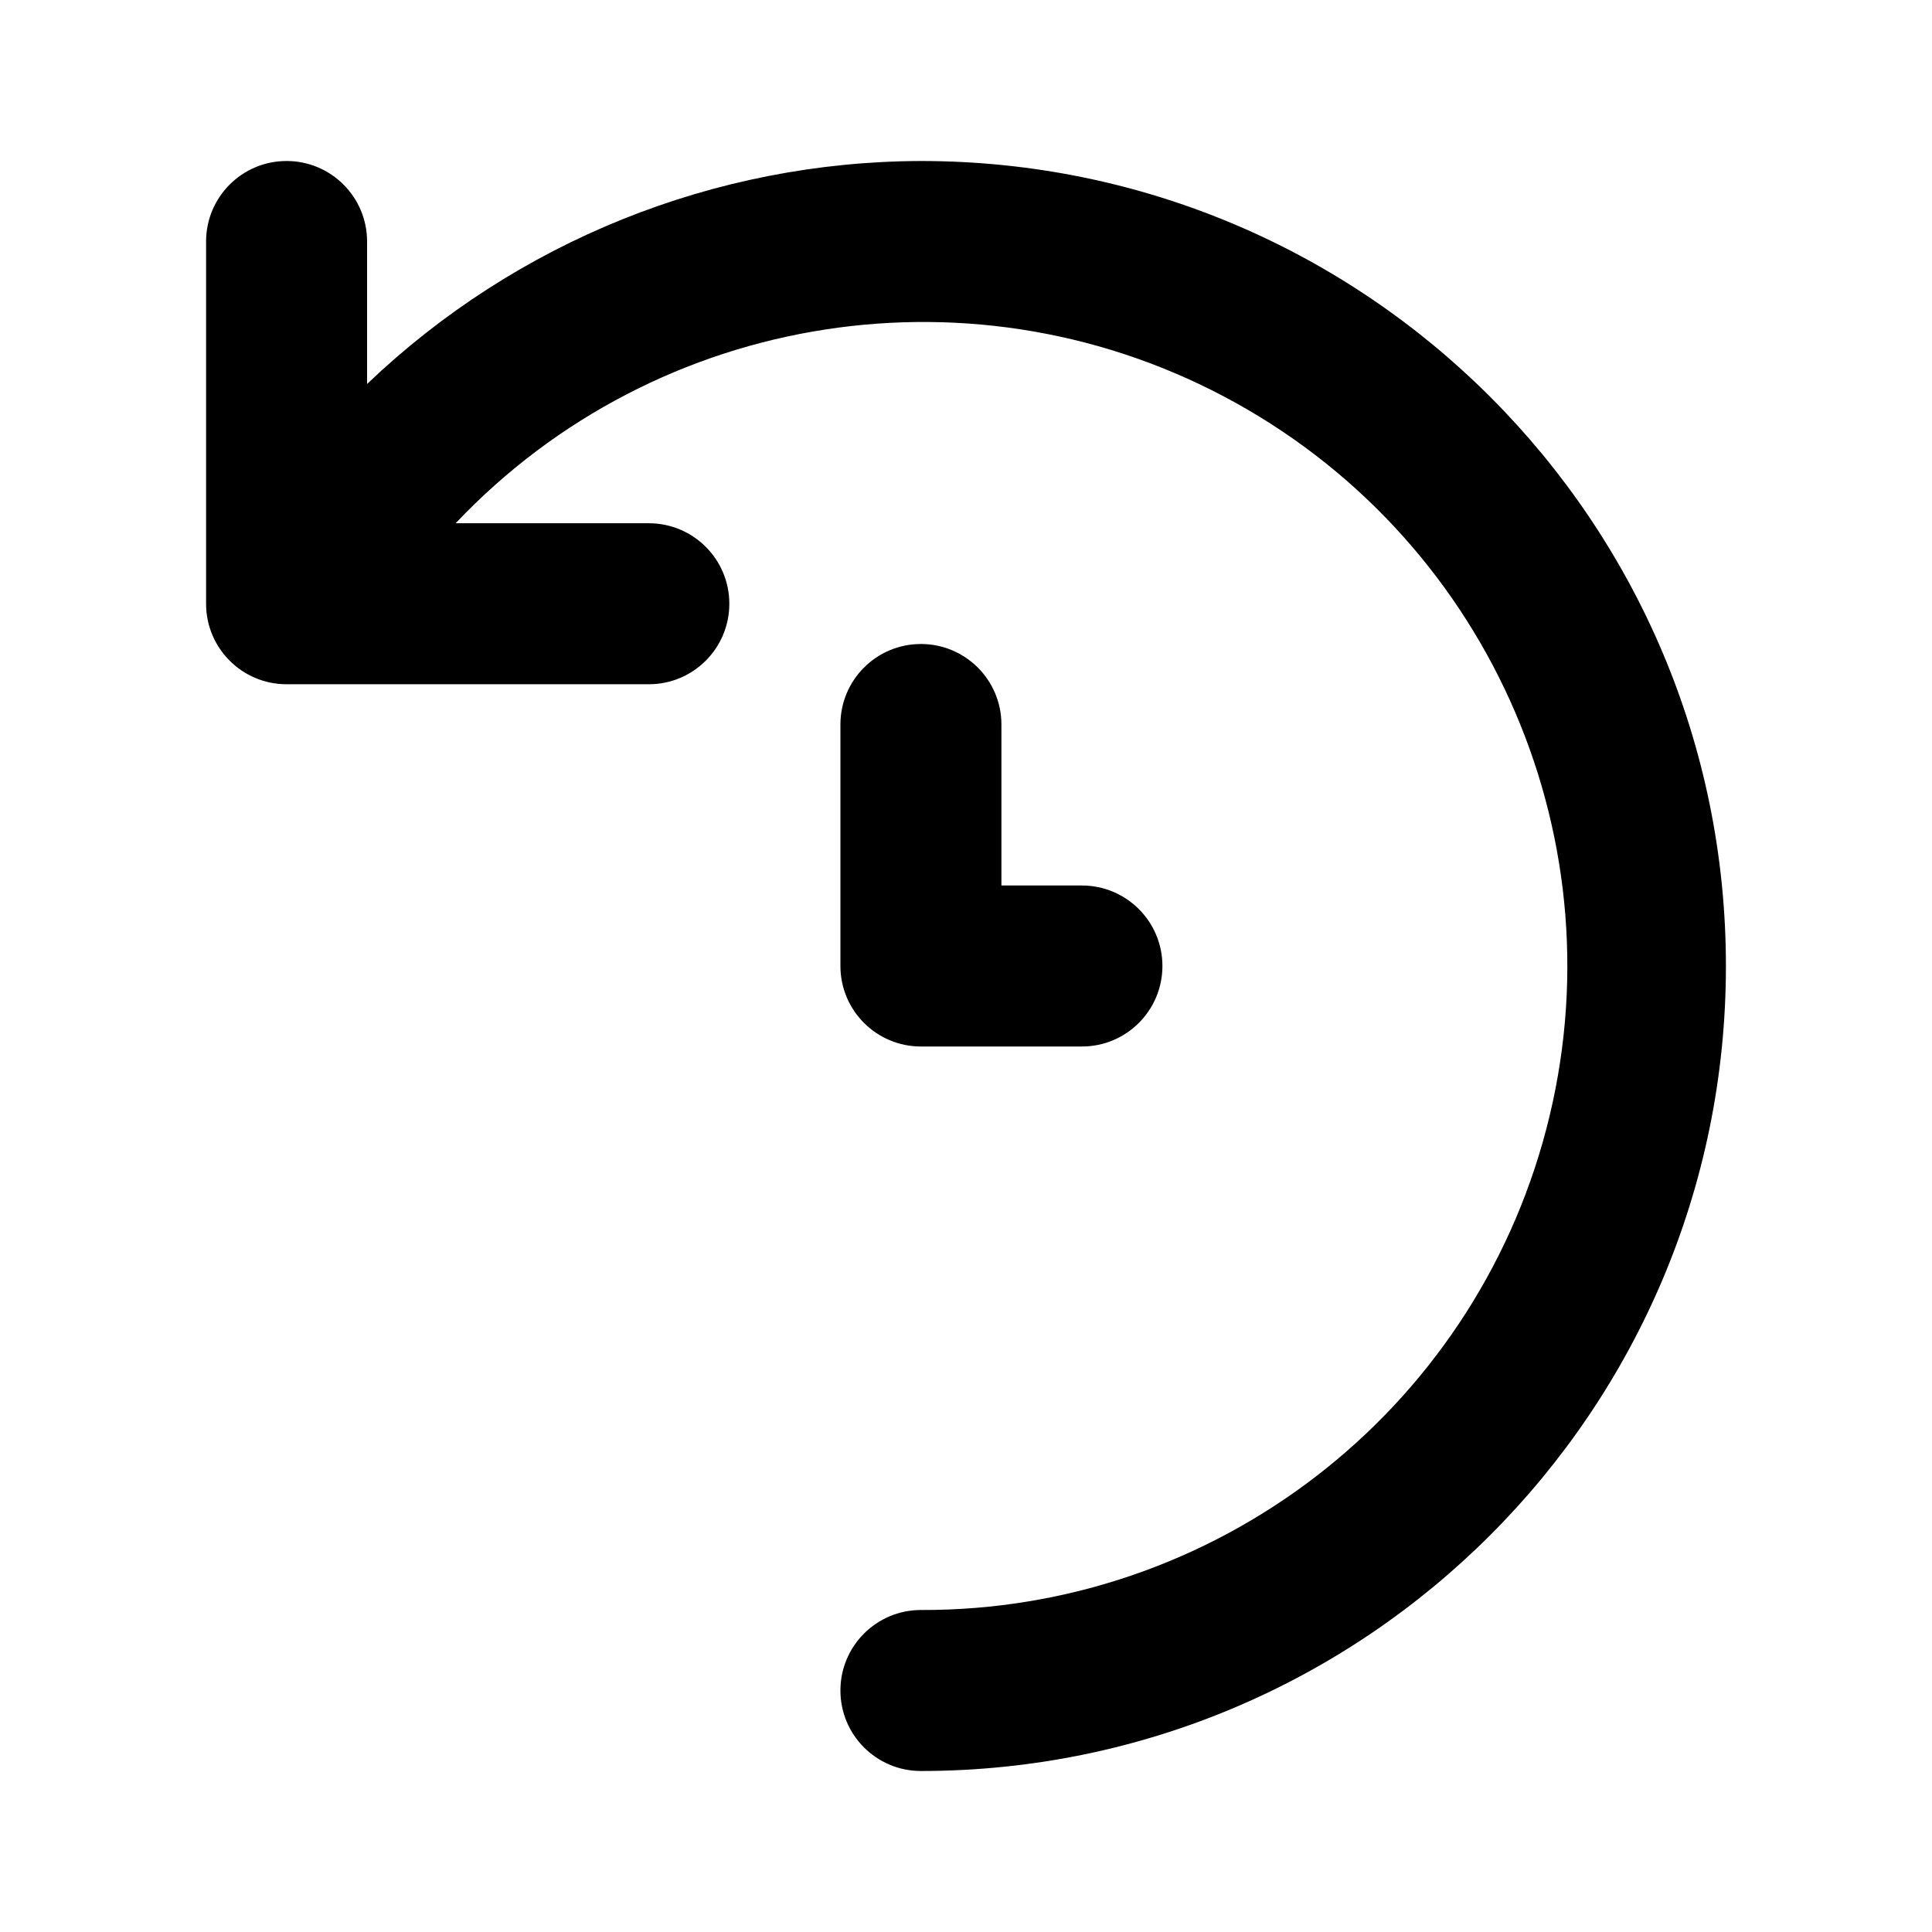
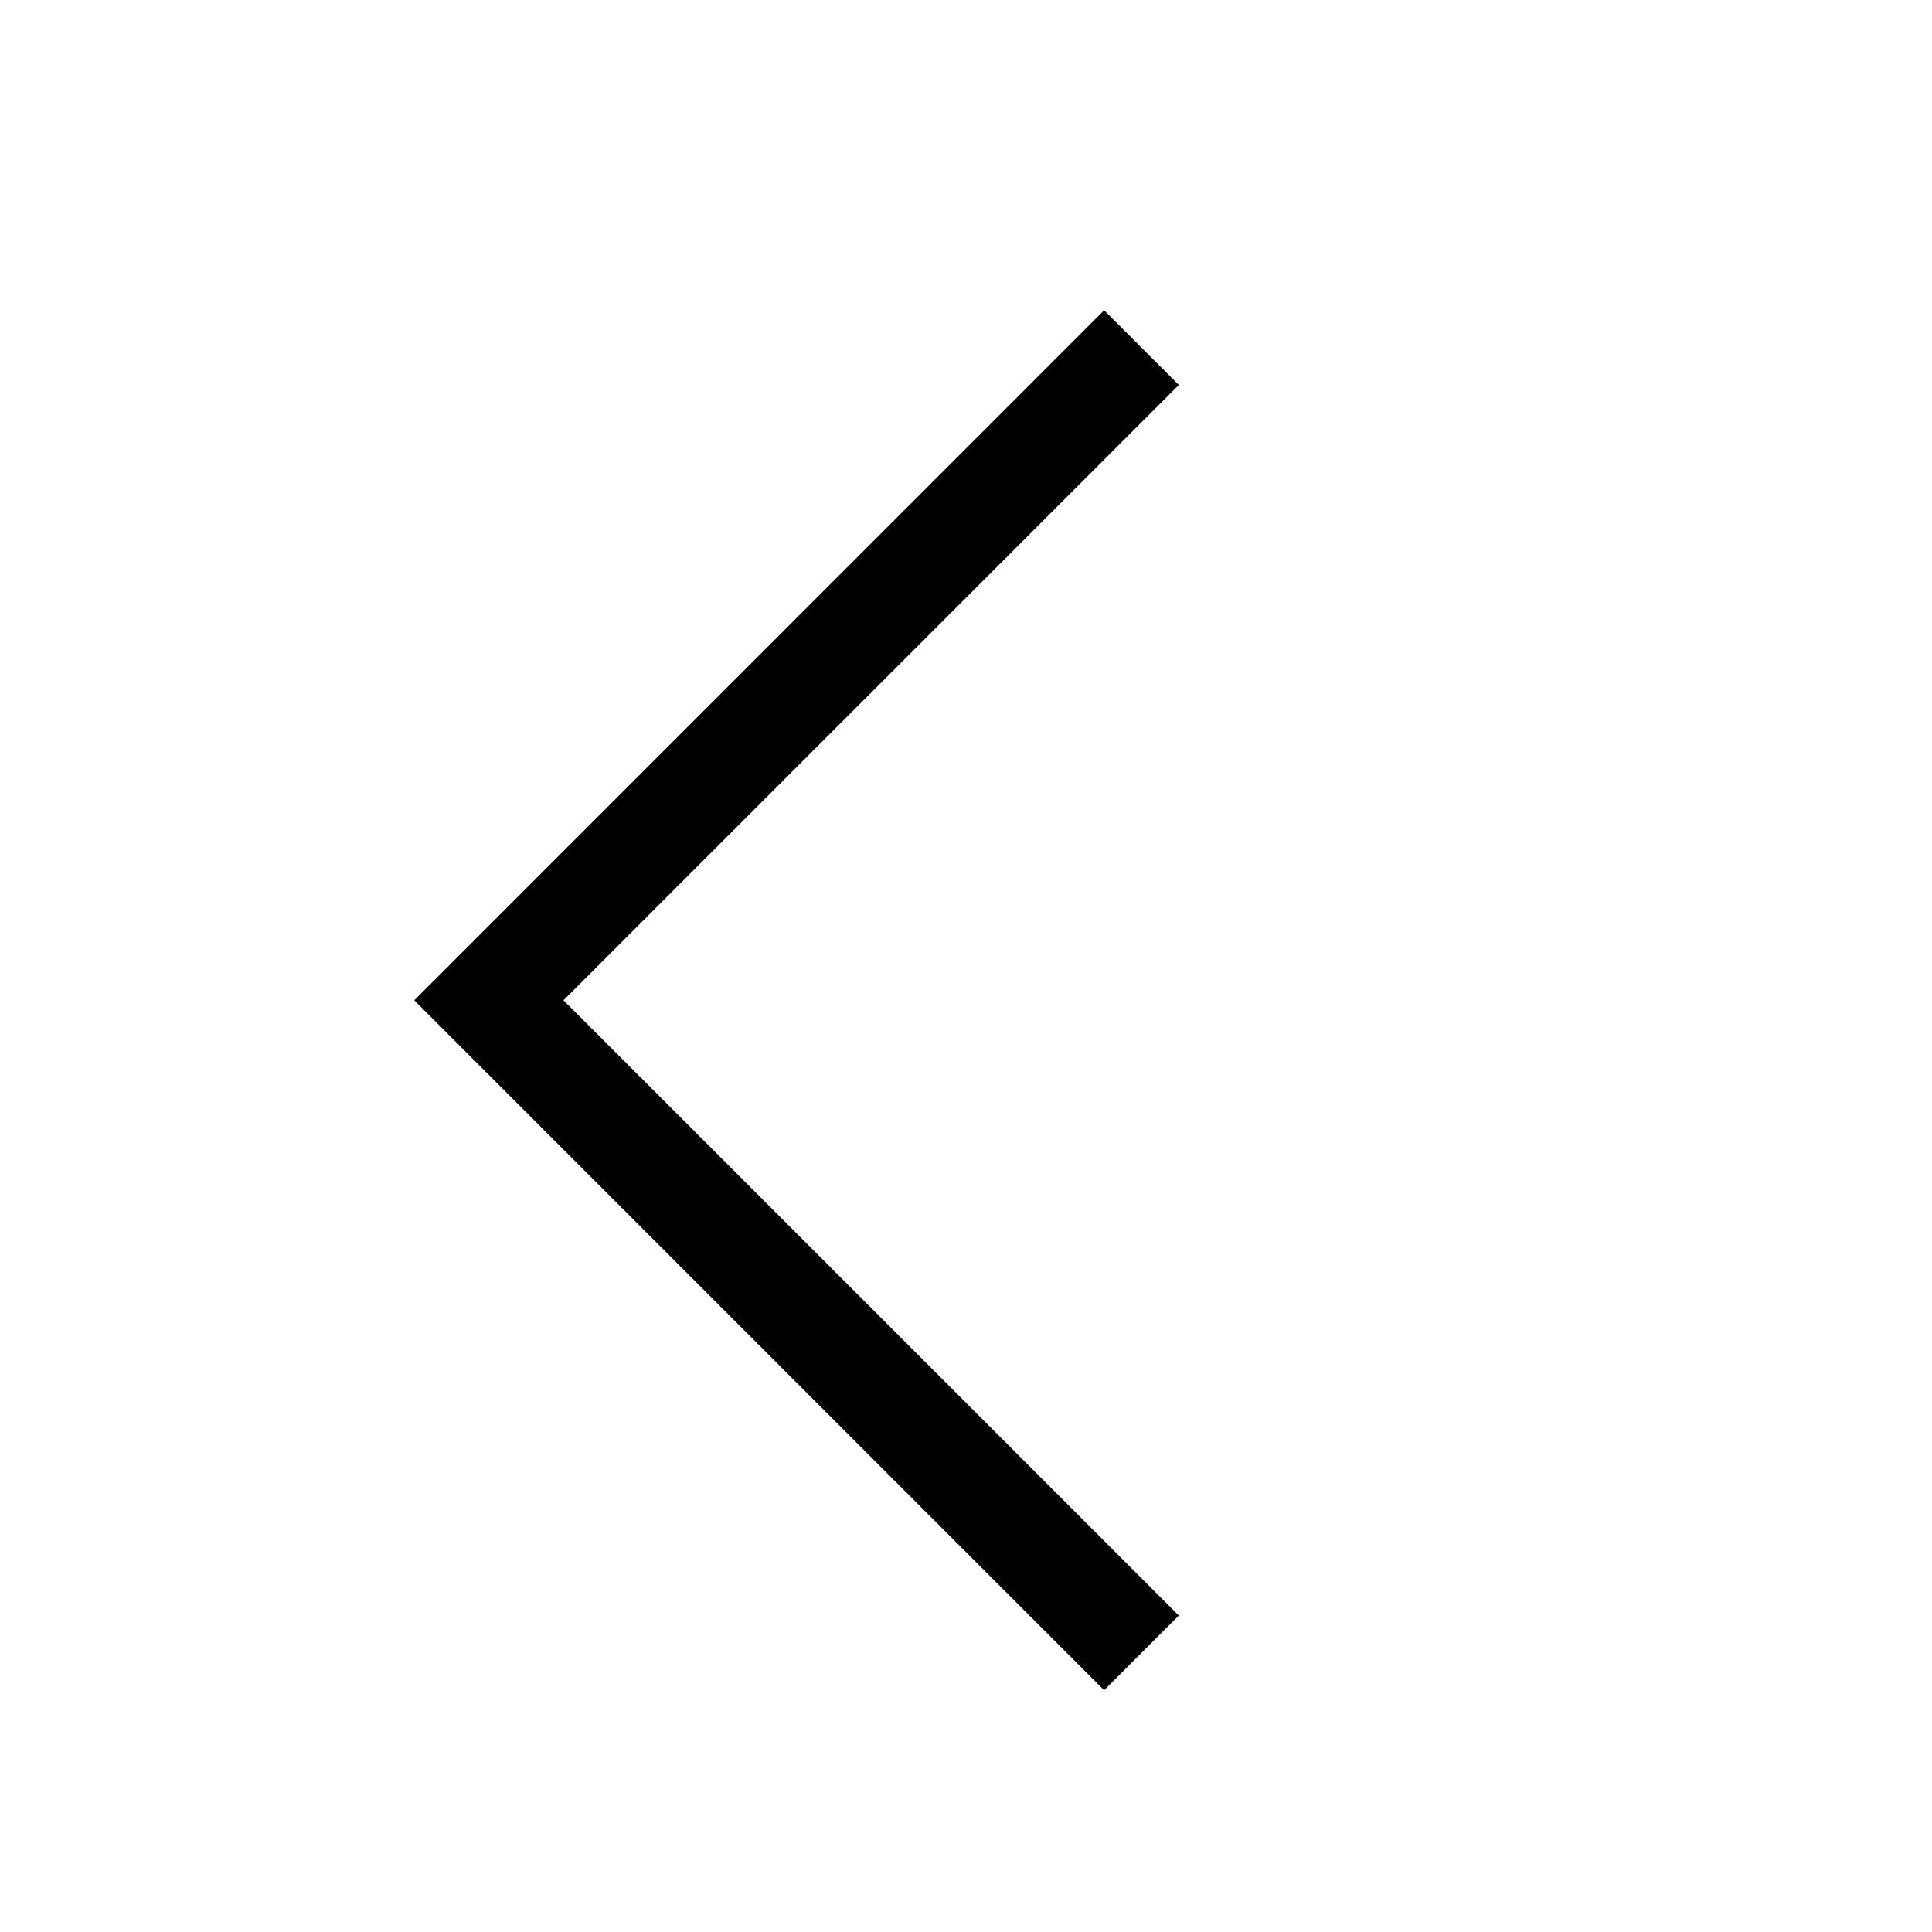
- <svg xmlns="http://www.w3.org/2000/svg" viewBox="0 0 24 24">
-   <path d="M11.44,2A10,10,0,0,0,4.56,4.77V3a1,1,0,0,0-2,0V7.5a1,1,0,0,0,1,1H8.06a1,1,0,0,0,0-2H5.66A8,8,0,1,1,11.44,20a1,1,0,1,0,0,2,10,10,0,1,0,0-20Zm0,6a1,1,0,0,0-1,1v3a1,1,0,0,0,1,1h2a1,1,0,0,0,0-2h-1V9A1,1,0,0,0,11.44,8Z" />
+ <svg xmlns="http://www.w3.org/2000/svg" t="1669795856991" viewBox="0 0 1024 1024" version="1.1" p-id="2680" width="200" height="200">
+   <path d="M624.789 204.048 585.206 164.464 219.56 530.185 585.206 895.864 624.789 856.281 298.663 530.161Z" p-id="2681" />
</svg>
